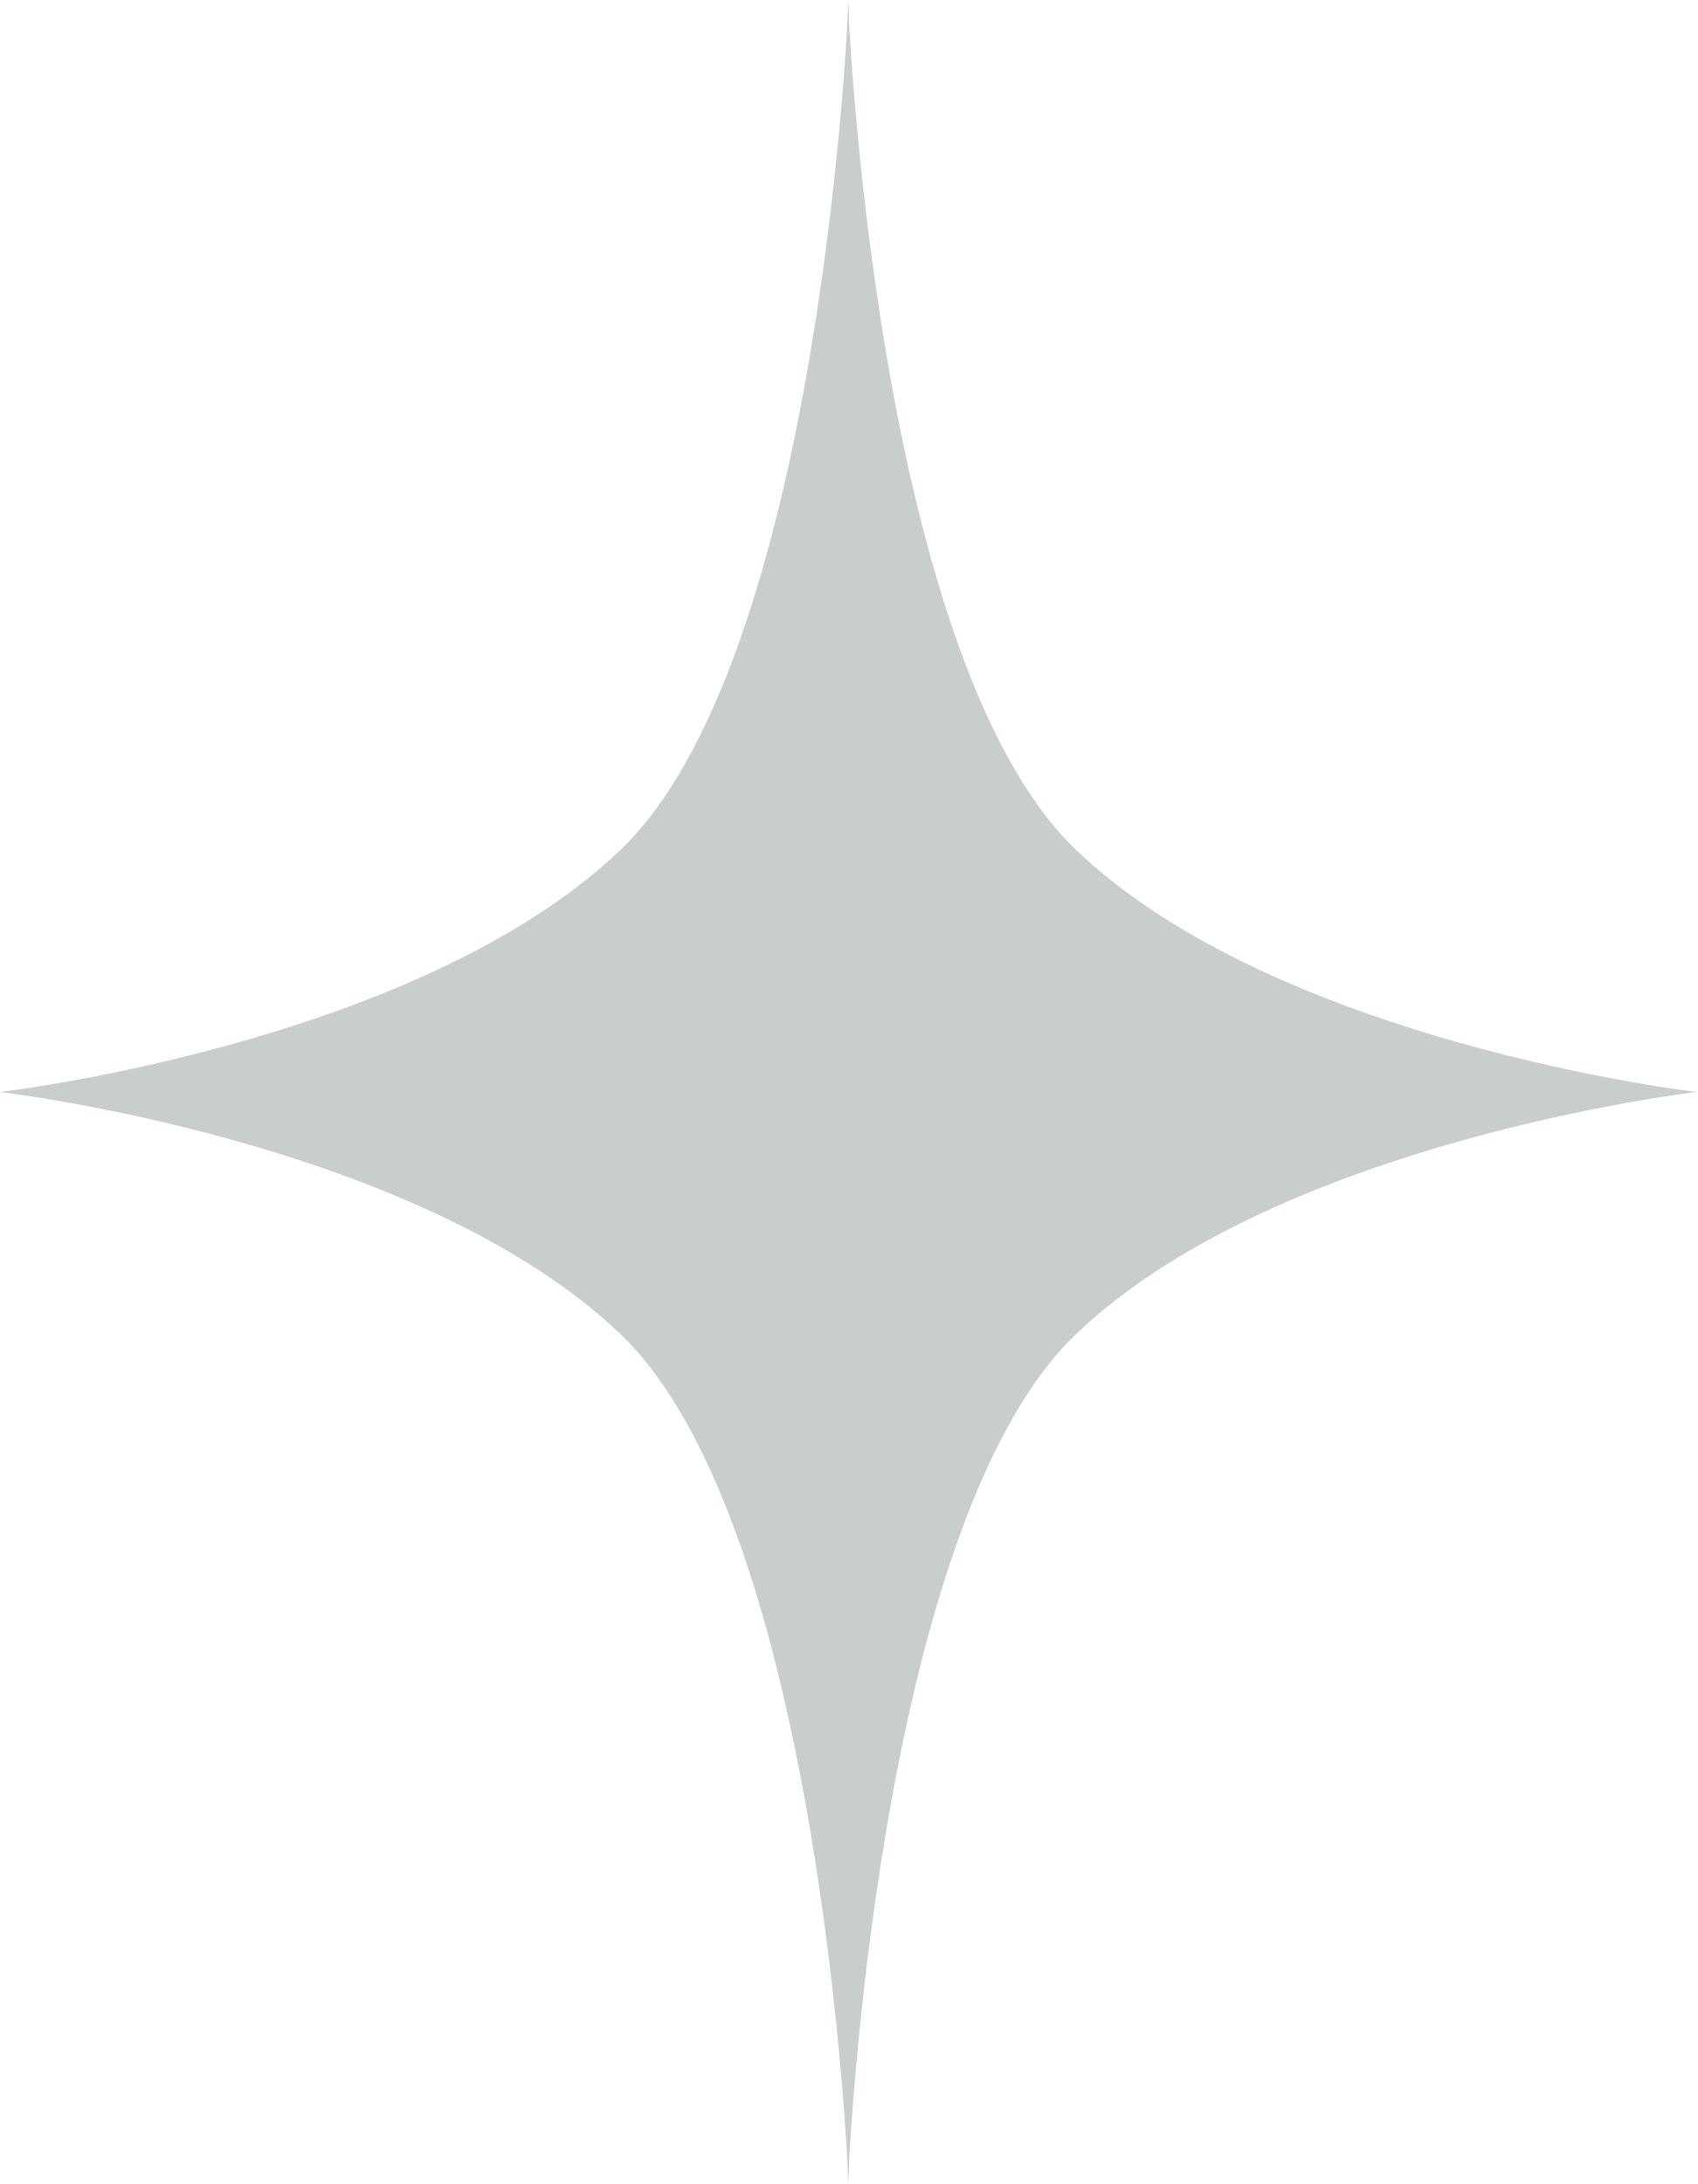
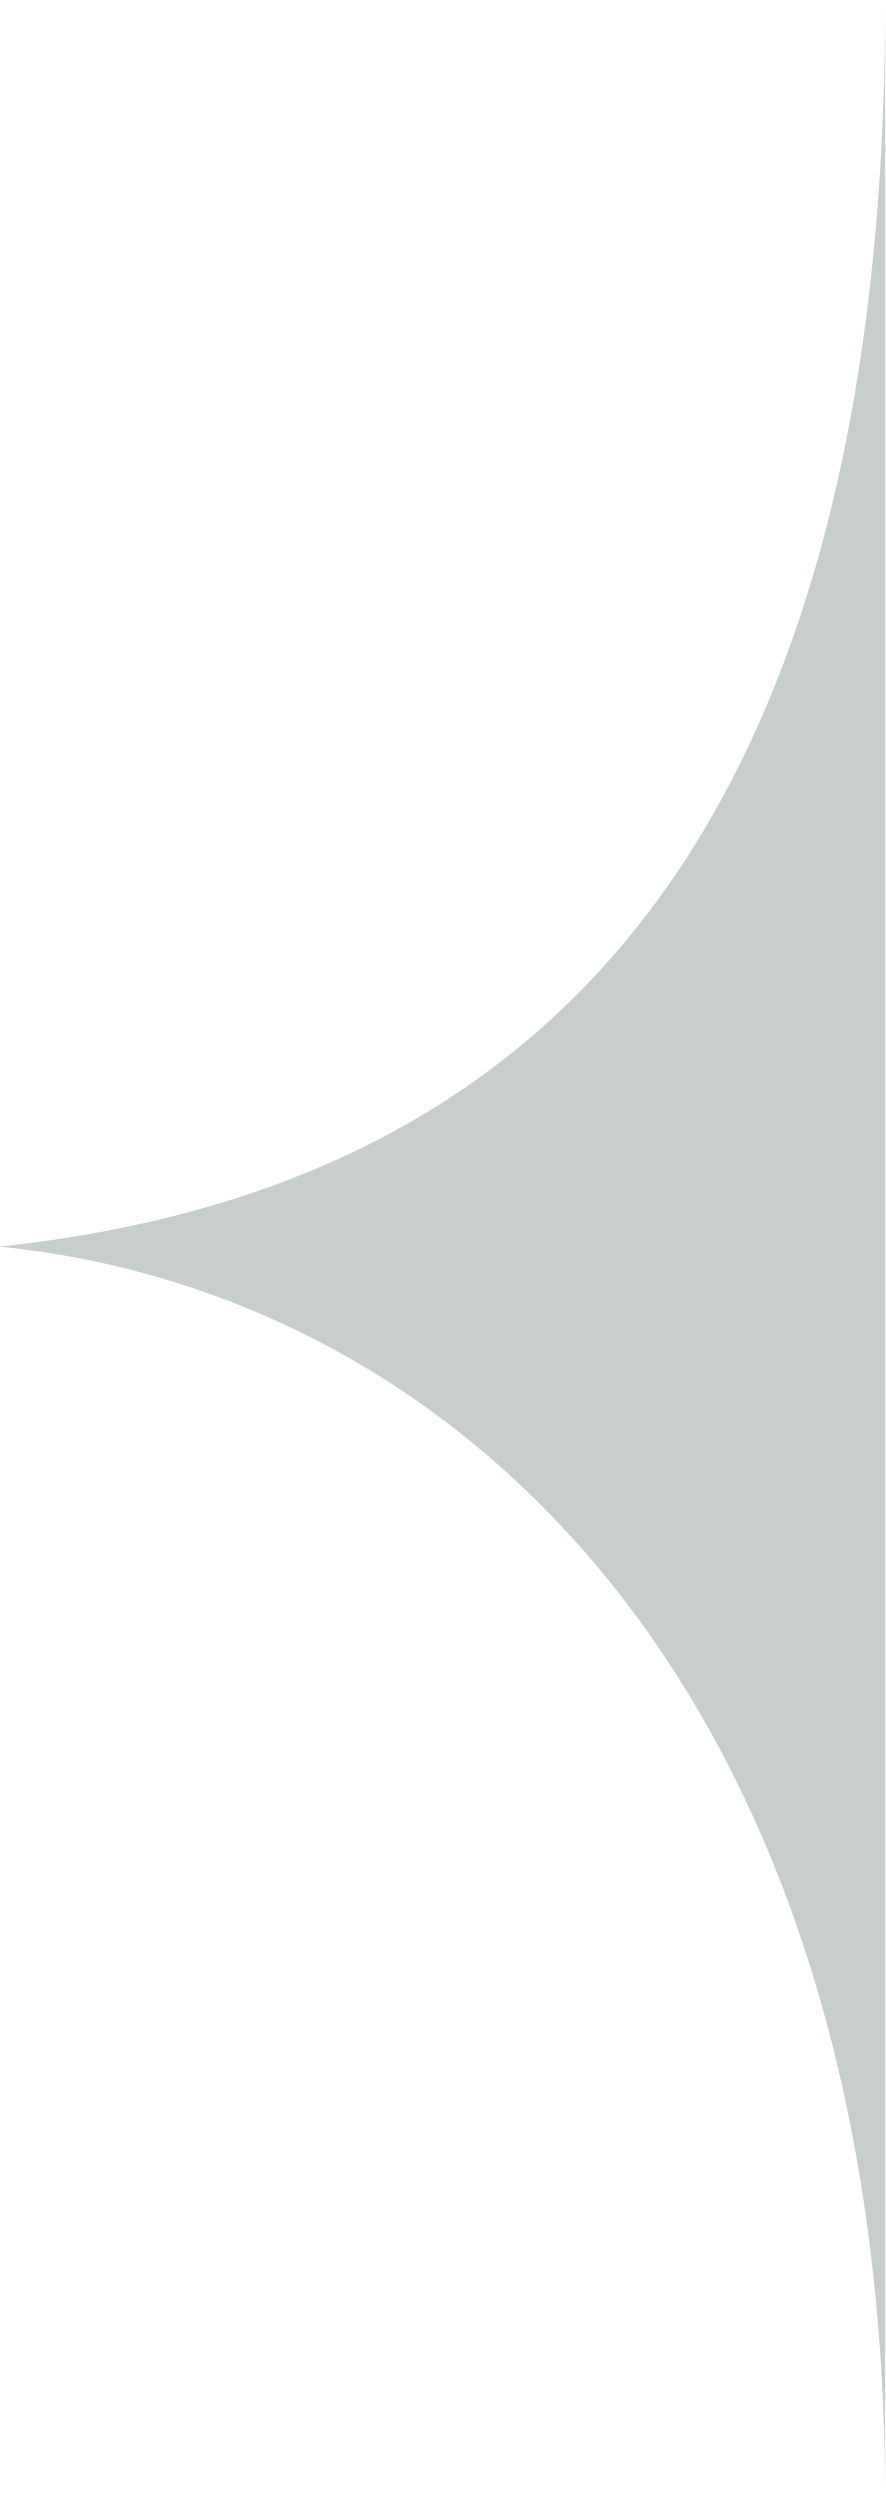
- <svg xmlns="http://www.w3.org/2000/svg" width="783" height="1007" viewBox="0 0 783 1007" fill="none">
-   <path d="M391.348 0V503.5H0C0 503.5 192.5 481.169 286 392C379.5 302.831 391.348 0 391.348 0Z" fill="#C7CECC" />
-   <path d="M391.348 1007V503.5H0C0 503.5 192.5 525.831 286 615C379.5 704.169 391.348 1007 391.348 1007Z" fill="#C7CECC" />
-   <path d="M391 0V503.5H782.348C782.348 503.5 589.848 481.169 496.348 392C402.848 302.831 391 0 391 0Z" fill="#C7CECC" />
-   <path d="M391 1007V503.5H782.348C782.348 503.5 589.848 525.831 496.348 615C402.848 704.169 391 1007 391 1007Z" fill="#C7CECC" />
+ <svg xmlns="http://www.w3.org/2000/svg" width="393" height="1110" viewBox="0 0 393 1110" fill="none">
+   <path d="M393 1110V1.218C392.814 413.233 203.799 531.522 0 553.5C206.5 574.5 393 754.5 393 1110Z" fill="#C7CECC" />
</svg>
